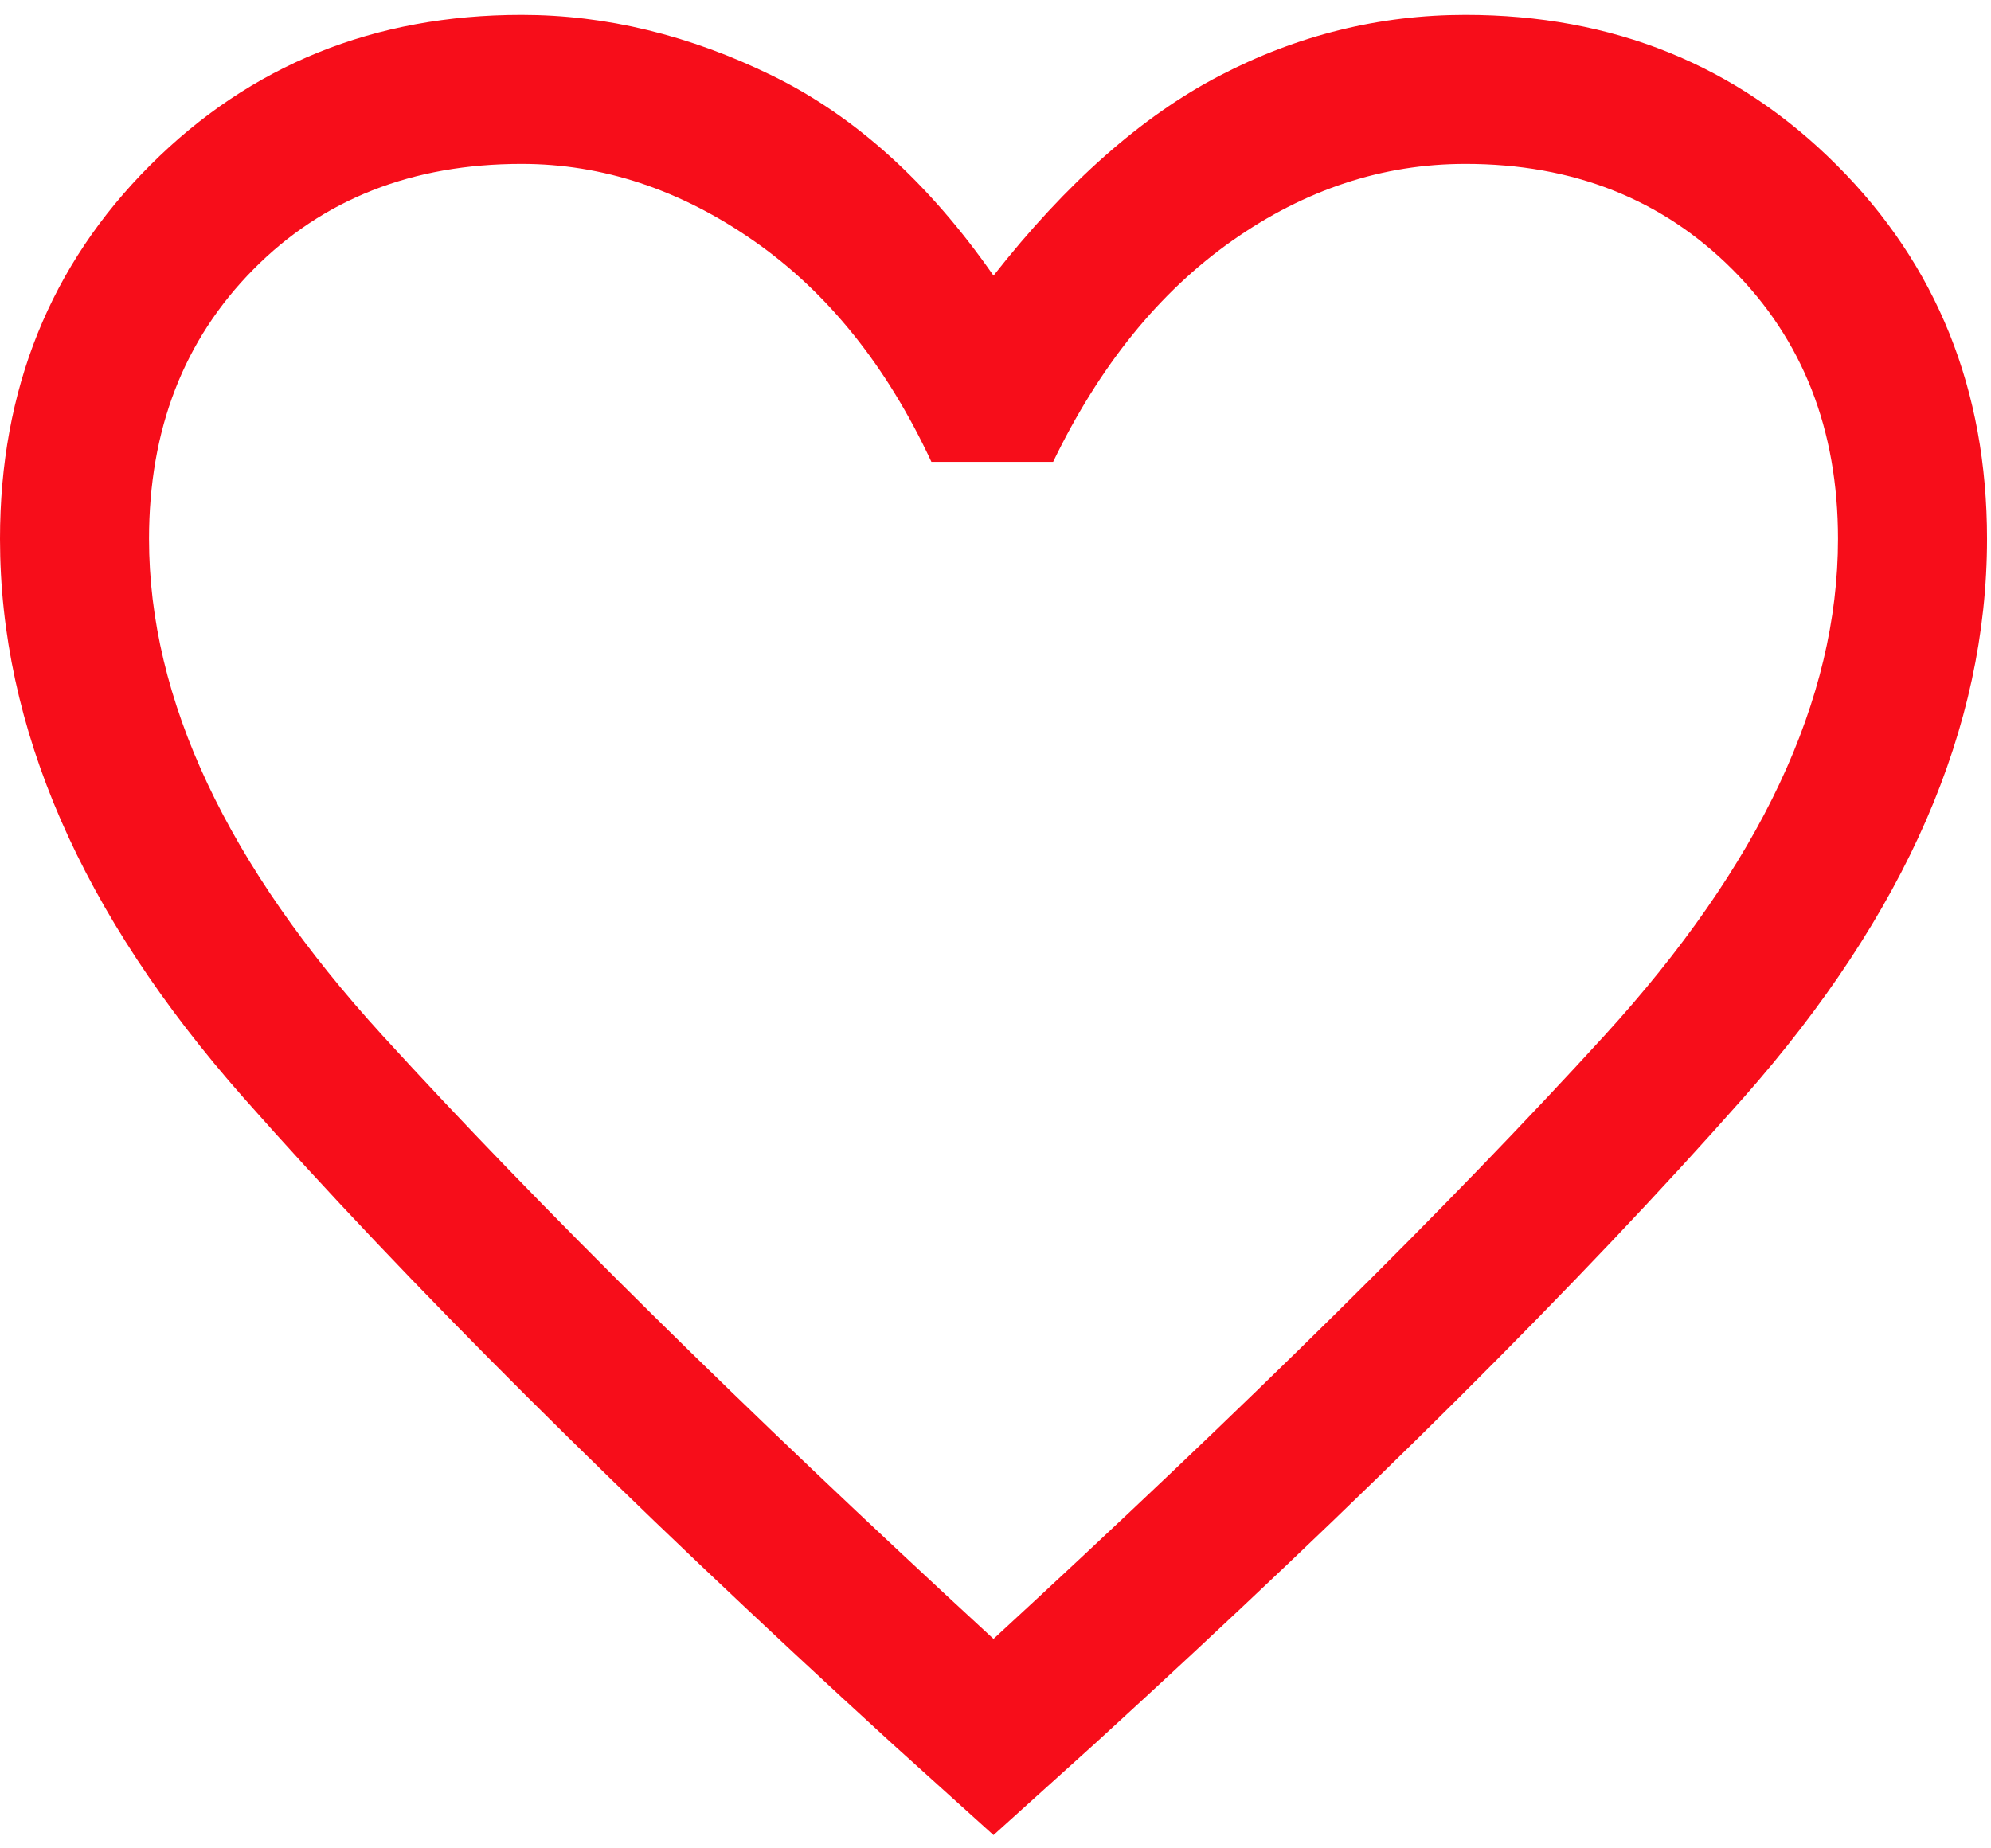
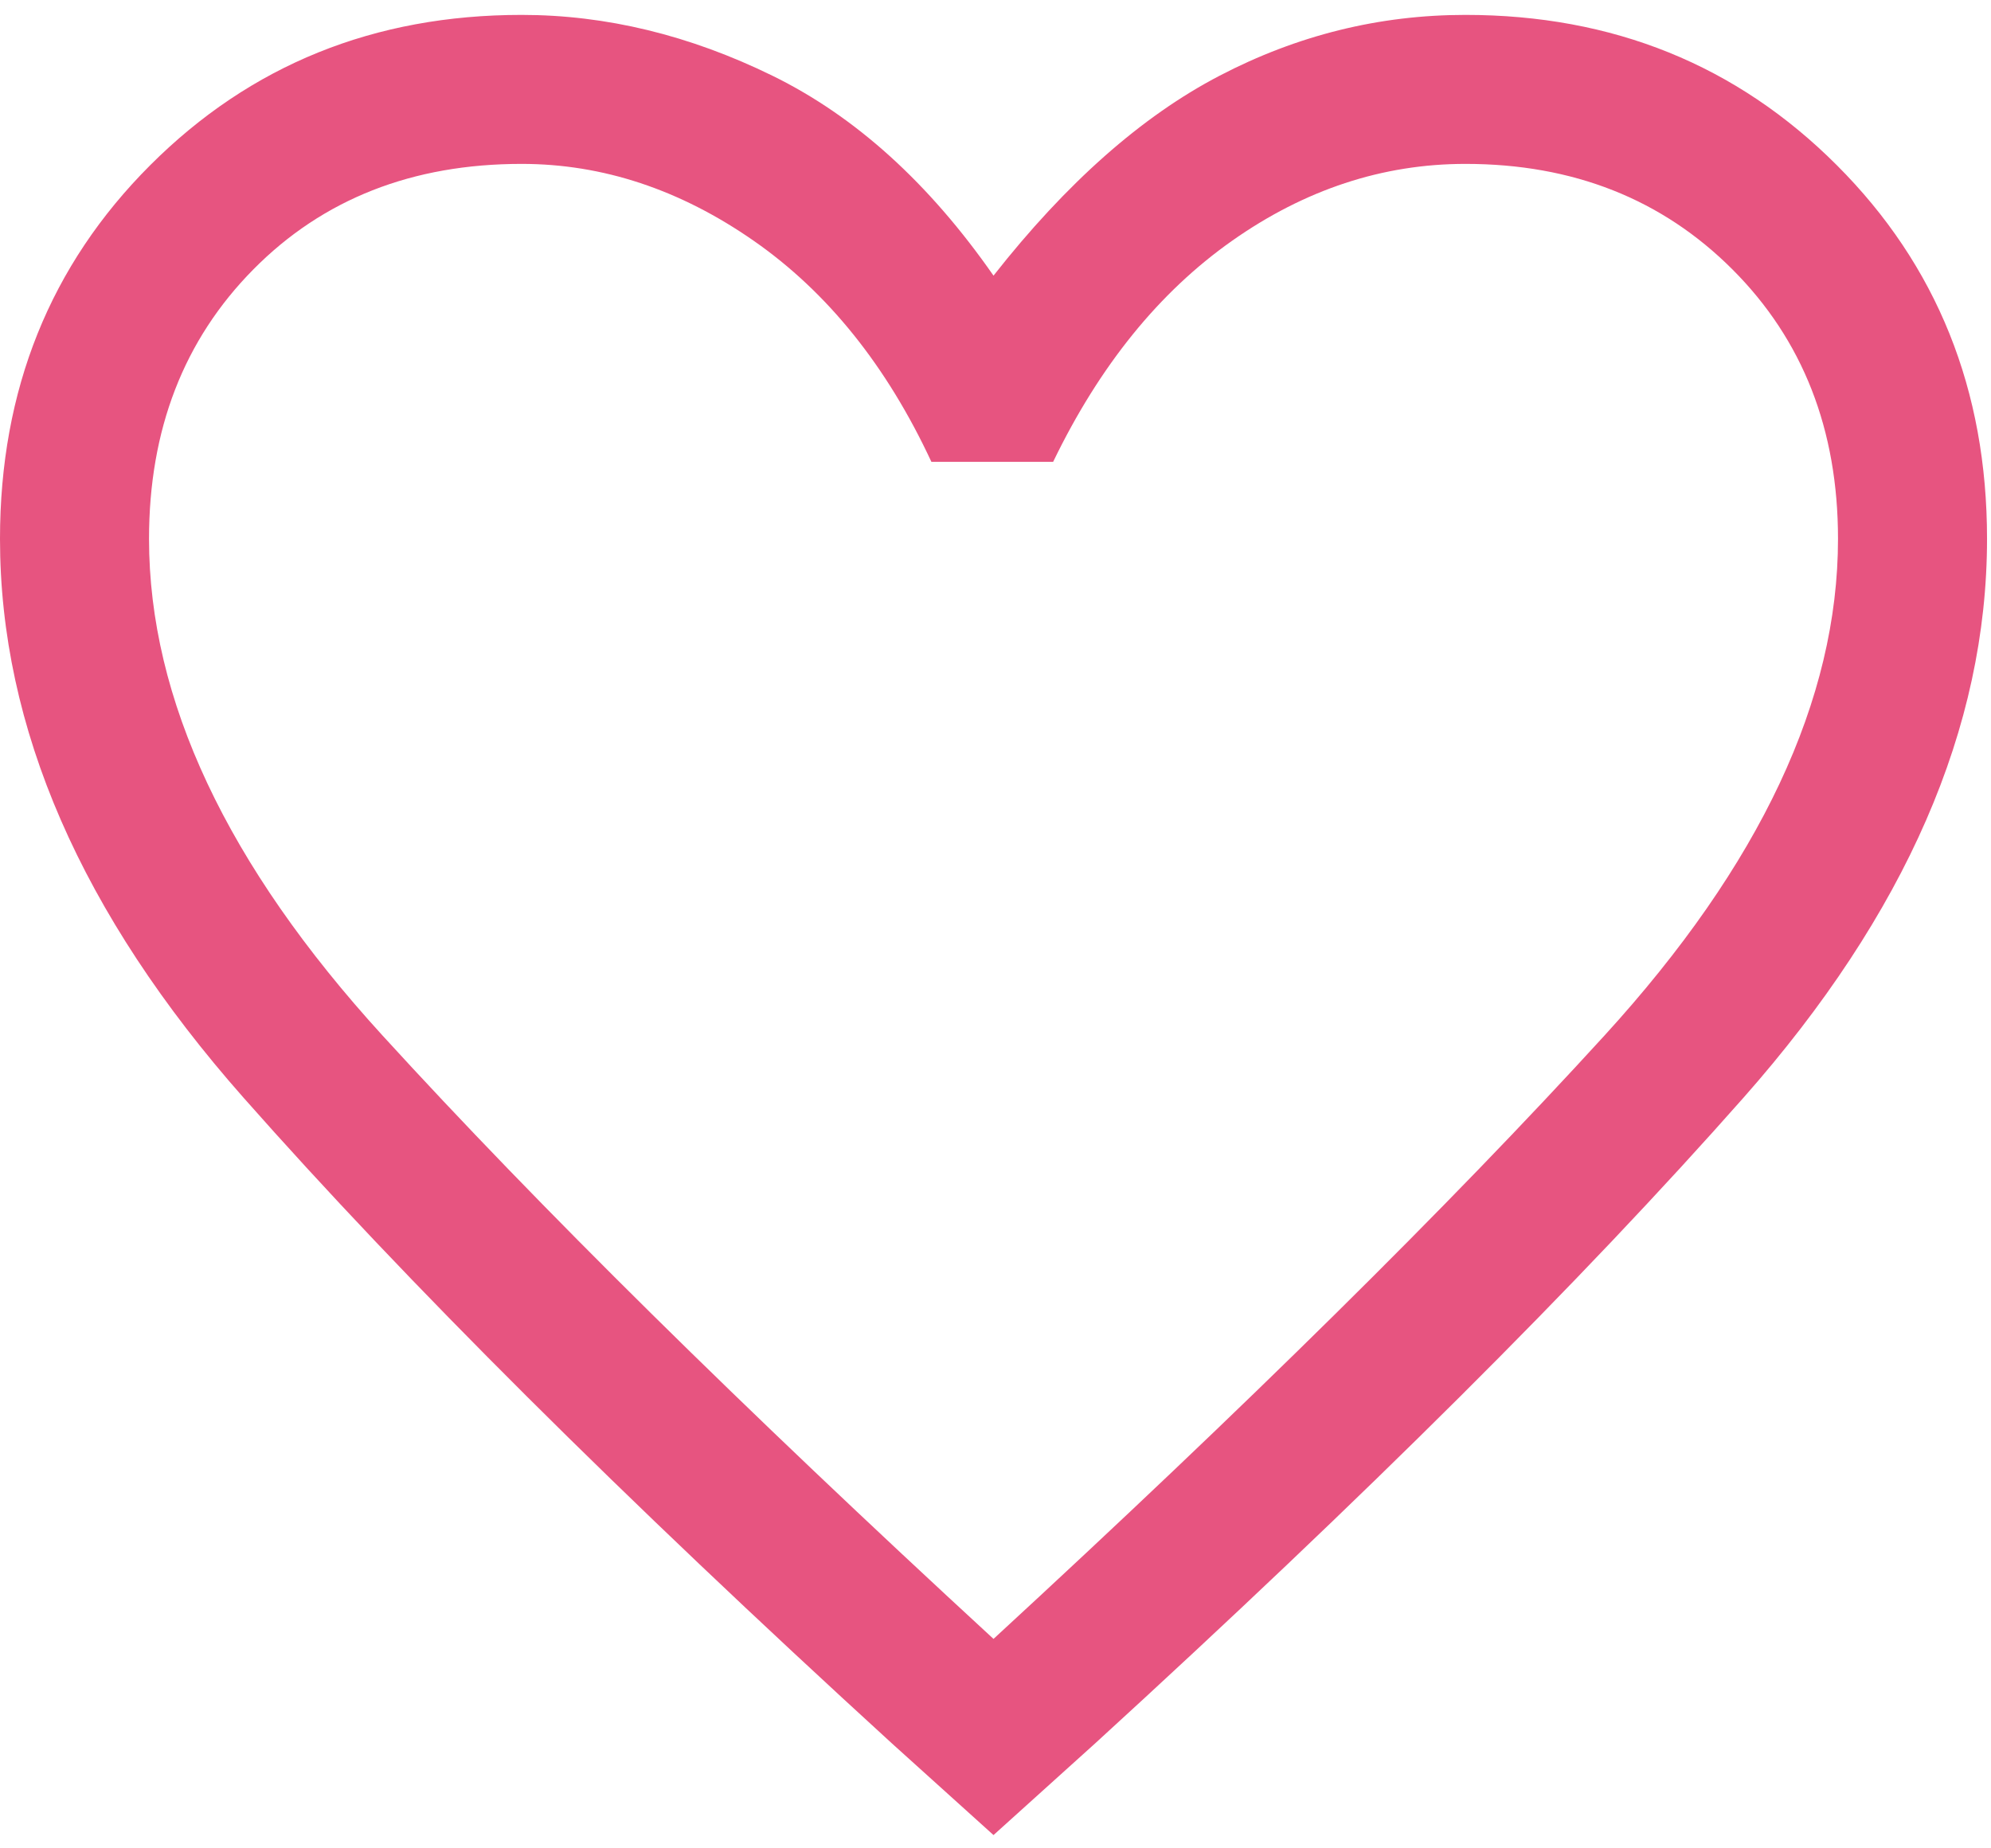
- <svg xmlns="http://www.w3.org/2000/svg" width="100%" height="100%" viewBox="0 0 167 155" version="1.1" fill="#f70d1a" xml:space="preserve" style="fill-rule:evenodd;clip-rule:evenodd;stroke-linejoin:round;stroke-miterlimit:2;">
+ <svg xmlns="http://www.w3.org/2000/svg" width="100%" height="100%" viewBox="0 0 167 155" version="1.1" fill="#e75480" xml:space="preserve" style="fill-rule:evenodd;clip-rule:evenodd;stroke-linejoin:round;stroke-miterlimit:2;">
  <path d="M83.333,153.958l-8.541,-7.708c-22.639,-20.694 -40.764,-38.75 -54.375,-54.167c-13.611,-15.416 -20.417,-31.041 -20.417,-46.875c0,-12.5 4.201,-22.951 12.604,-31.354c8.403,-8.403 18.785,-12.604 31.146,-12.604c7.083,0 14.097,1.701 21.042,5.104c6.944,3.403 13.125,8.993 18.541,16.771c6.111,-7.778 12.431,-13.368 18.959,-16.771c6.527,-3.403 13.402,-5.104 20.625,-5.104c12.361,0 22.743,4.201 31.146,12.604c8.402,8.403 12.604,18.854 12.604,31.354c-0,15.834 -6.806,31.459 -20.417,46.875c-13.611,15.417 -31.736,33.473 -54.375,54.167l-8.542,7.708Zm0,-78.333l0,0Zm0,61.875c21.111,-19.444 38.195,-36.319 51.25,-50.625c13.056,-14.306 19.584,-28.194 19.584,-41.667c-0,-9.166 -2.952,-16.701 -8.854,-22.604c-5.903,-5.903 -13.369,-8.854 -22.396,-8.854c-6.945,0 -13.473,2.153 -19.584,6.458c-6.111,4.306 -11.111,10.486 -15,18.542l-10.208,0c-3.75,-8.056 -8.715,-14.236 -14.896,-18.542c-6.18,-4.305 -12.673,-6.458 -19.479,-6.458c-9.167,0 -16.667,2.951 -22.5,8.854c-5.833,5.903 -8.75,13.438 -8.75,22.604c0,13.473 6.528,27.361 19.583,41.667c13.056,14.306 30.139,31.181 51.25,50.625Z" style="fill-rule:nonzero;" />
</svg>
